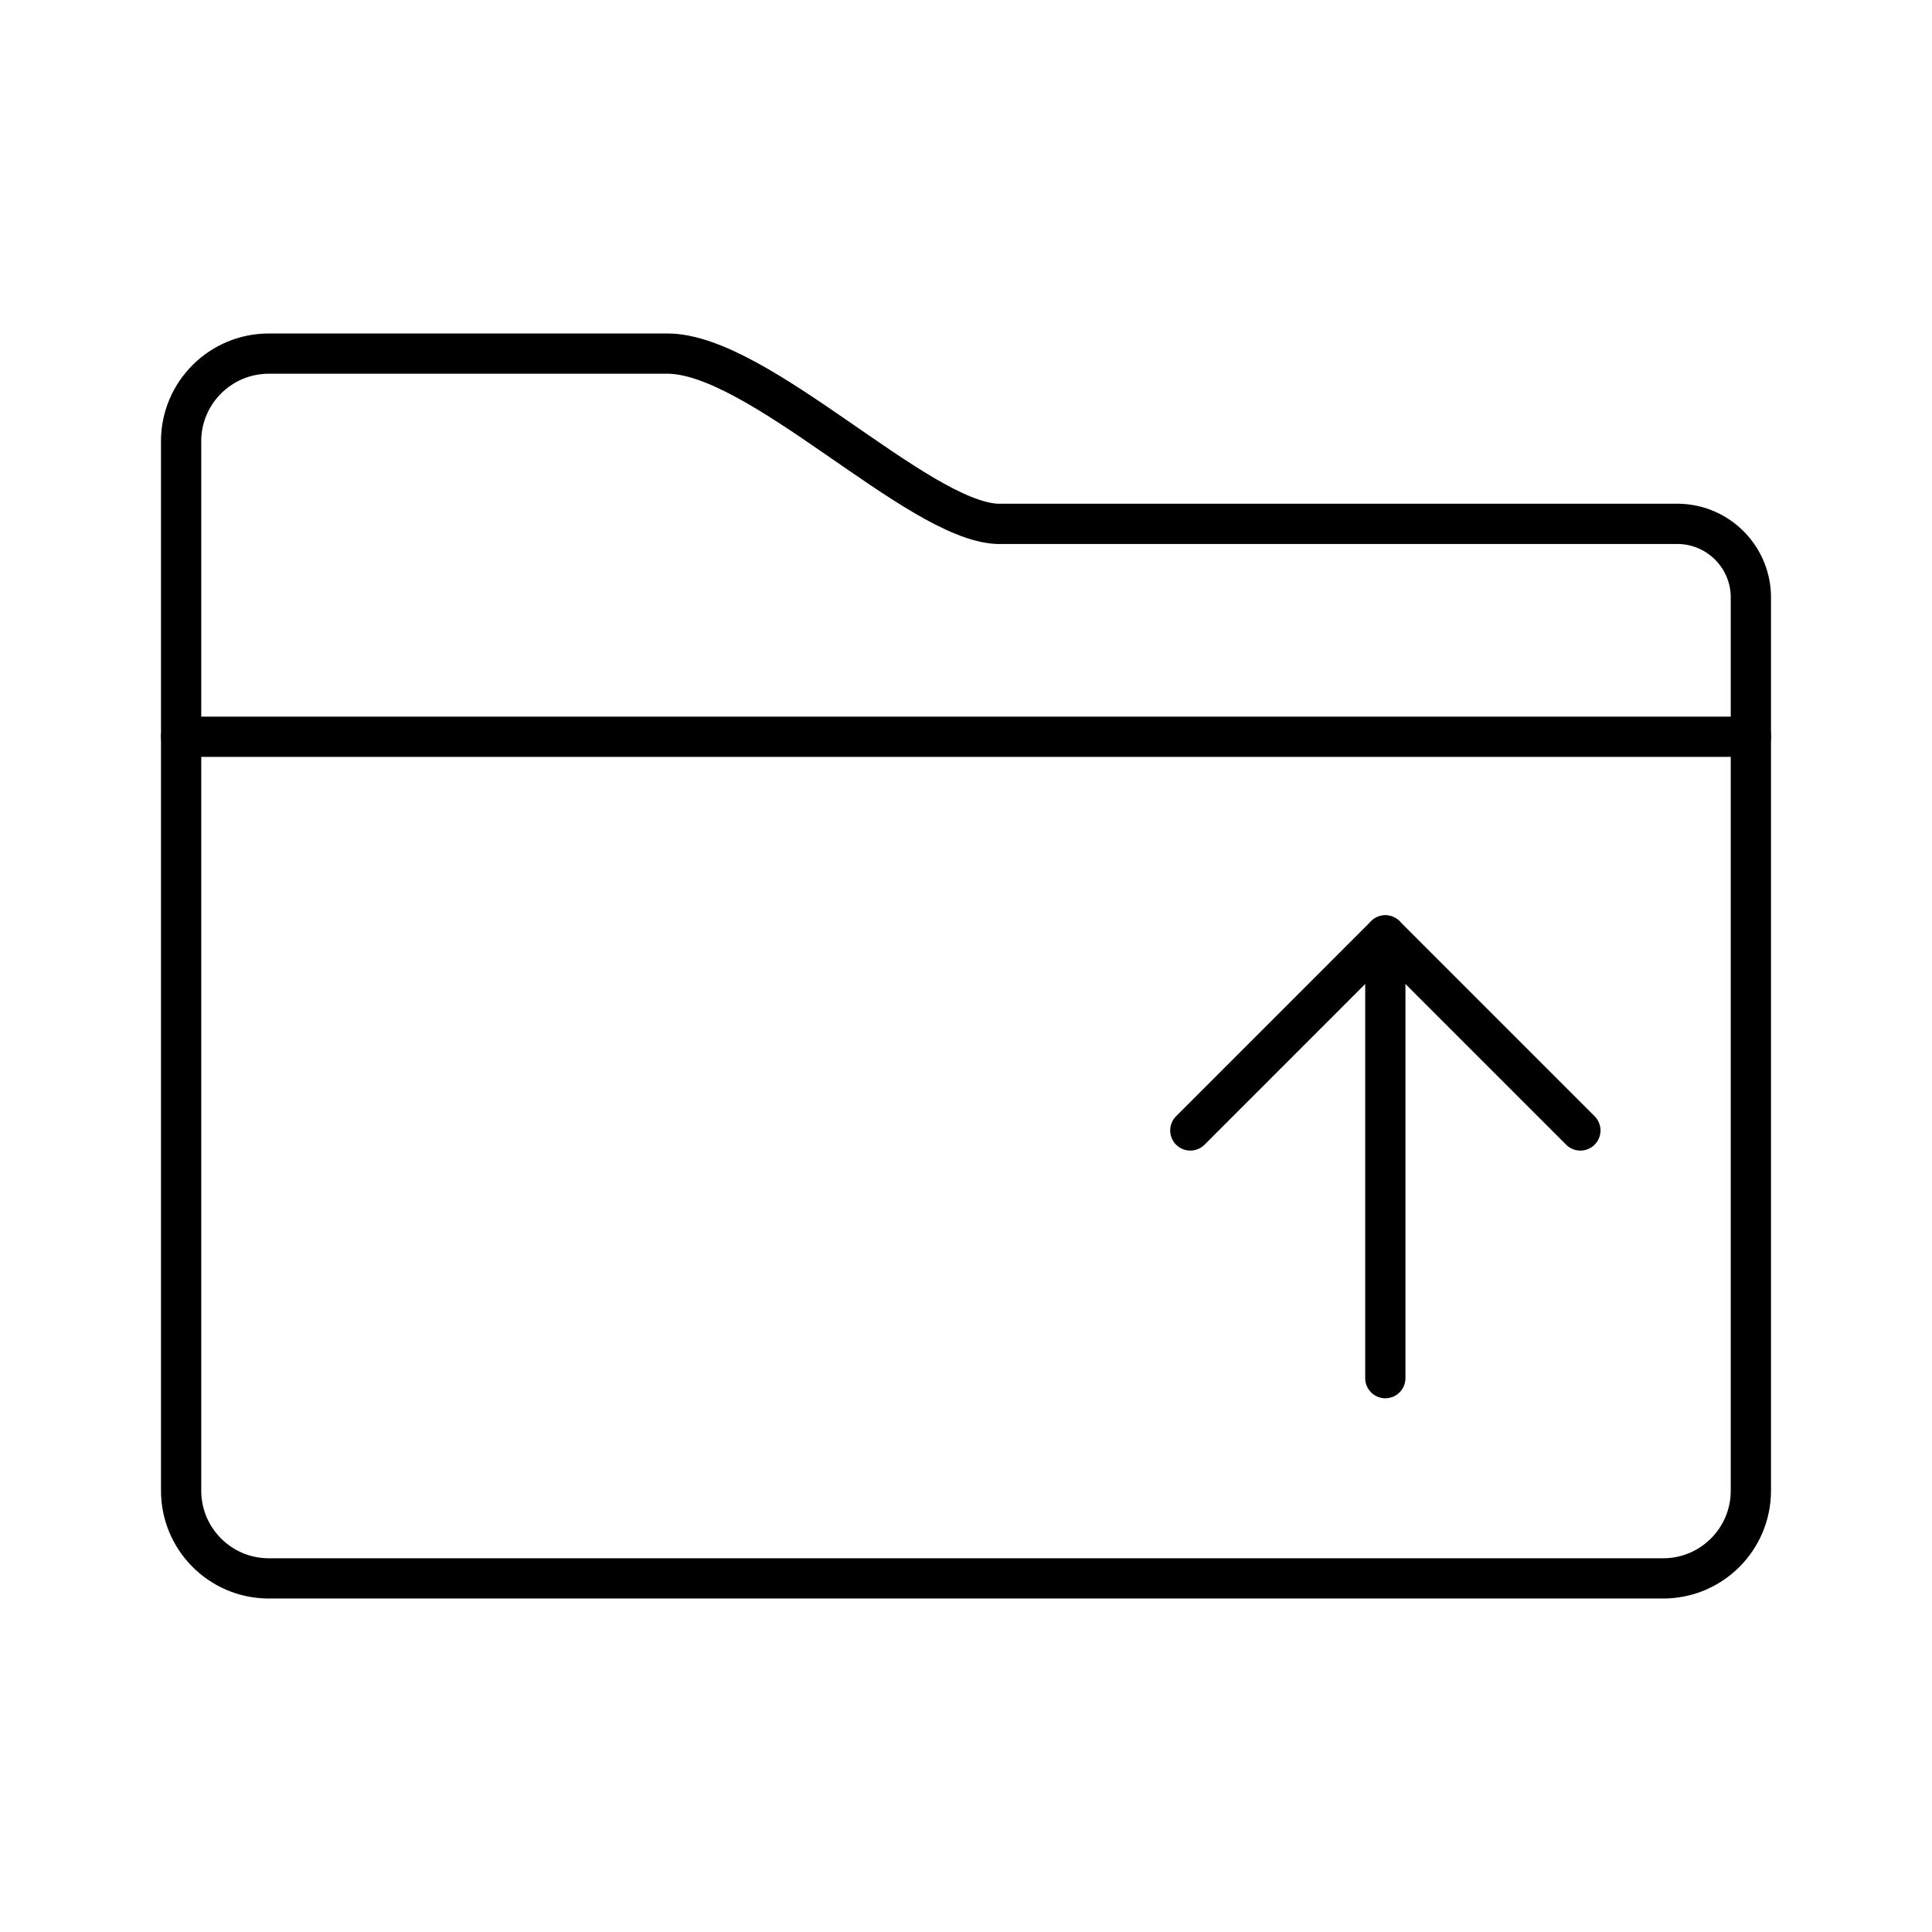
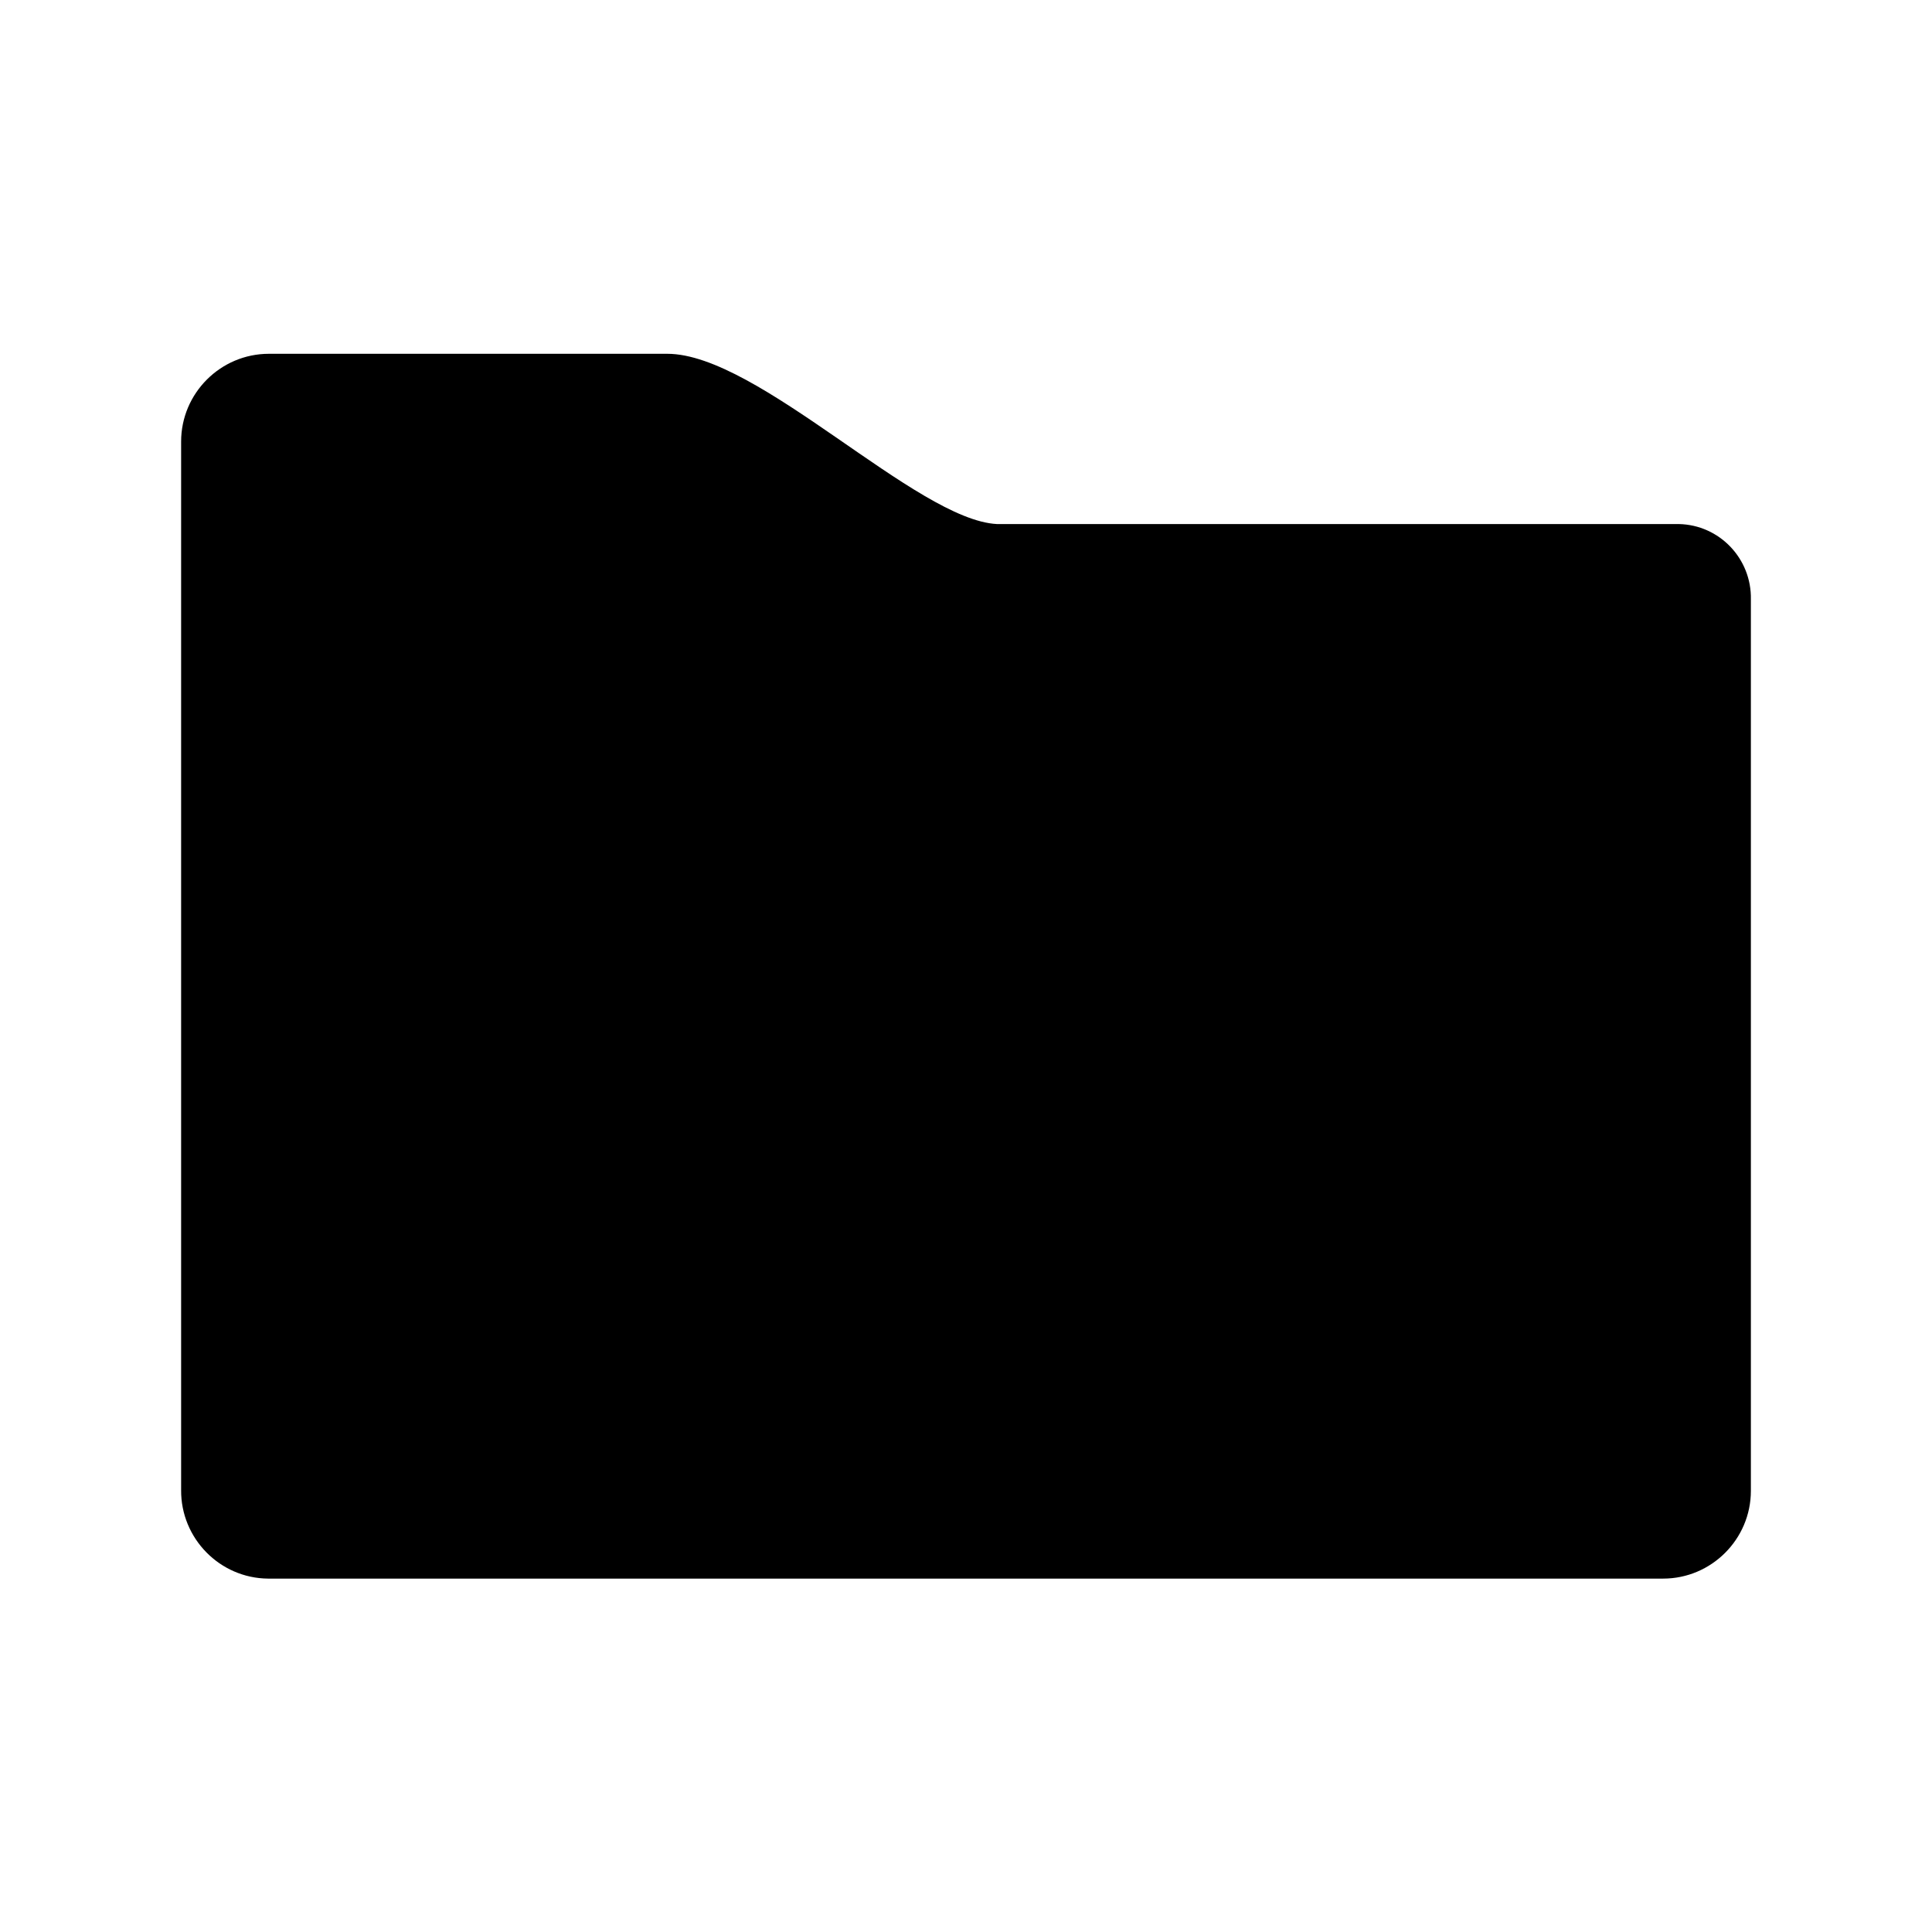
- <svg xmlns="http://www.w3.org/2000/svg" width="800px" height="800px" viewBox="0 0 48 48" id="a">
-   <defs>
-     <style>.b{fill:none;stroke:#000000;stroke-linecap:round;stroke-linejoin:round;}</style>
-   </defs>
-   <g>
-     <line class="b" x1="34.418" y1="34.24" x2="34.418" y2="23.24" />
-     <polyline class="b" points="39.264 28.086 34.418 23.24 29.573 28.086" />
-   </g>
-   <g>
-     <path class="b" d="m41.68,13.015h-16.91c-2-.1-5.93-4.23-8.19-4.23H6.68c-1.204-0-2.18.975-2.181,2.179,0,.017 0.0.034.001.051h0v7.29h39v-3.42c.022-1.01-.779-1.847-1.79-1.87-.01-0-.02-0-.03-0Z" />
-     <path class="b" d="m4.5,18.295v18.72c-.011,1.204.956,2.189,2.16,2.2.003,0,.007,0,.01,0h34.65c1.204,0,2.18-.976,2.18-2.18,0-.007,0-.013,0-.02h0v-18.72" />
-   </g>
+ <svg xmlns="http://www.w3.org/2000/svg" viewBox="0 0 48 48">
+   <path d="M41.68,13.02H24.77c-2-0.1-5.93-4.23-8.19-4.23H6.68c-1.2,0-2.18,0.98-2.18,2.18c0,0.02,0,0.03,0,0.05v7.29h39v-3.42c0.02-1.01-0.78-1.85-1.79-1.87c-0.01,0-0.02,0-0.03,0Z M4.5,18.3v18.72c-0.01,1.2,0.96,2.19,2.16,2.2c0,0,0.01,0,0.01,0h34.65c1.2,0,2.18-0.98,2.18-2.18c0-0.01,0-0.01,0-0.02v-18.72 M34.42,23.24v-13 M41.5,28.09L34.42,20.74L27.34,28.09" fill="currentColor" />
</svg>
